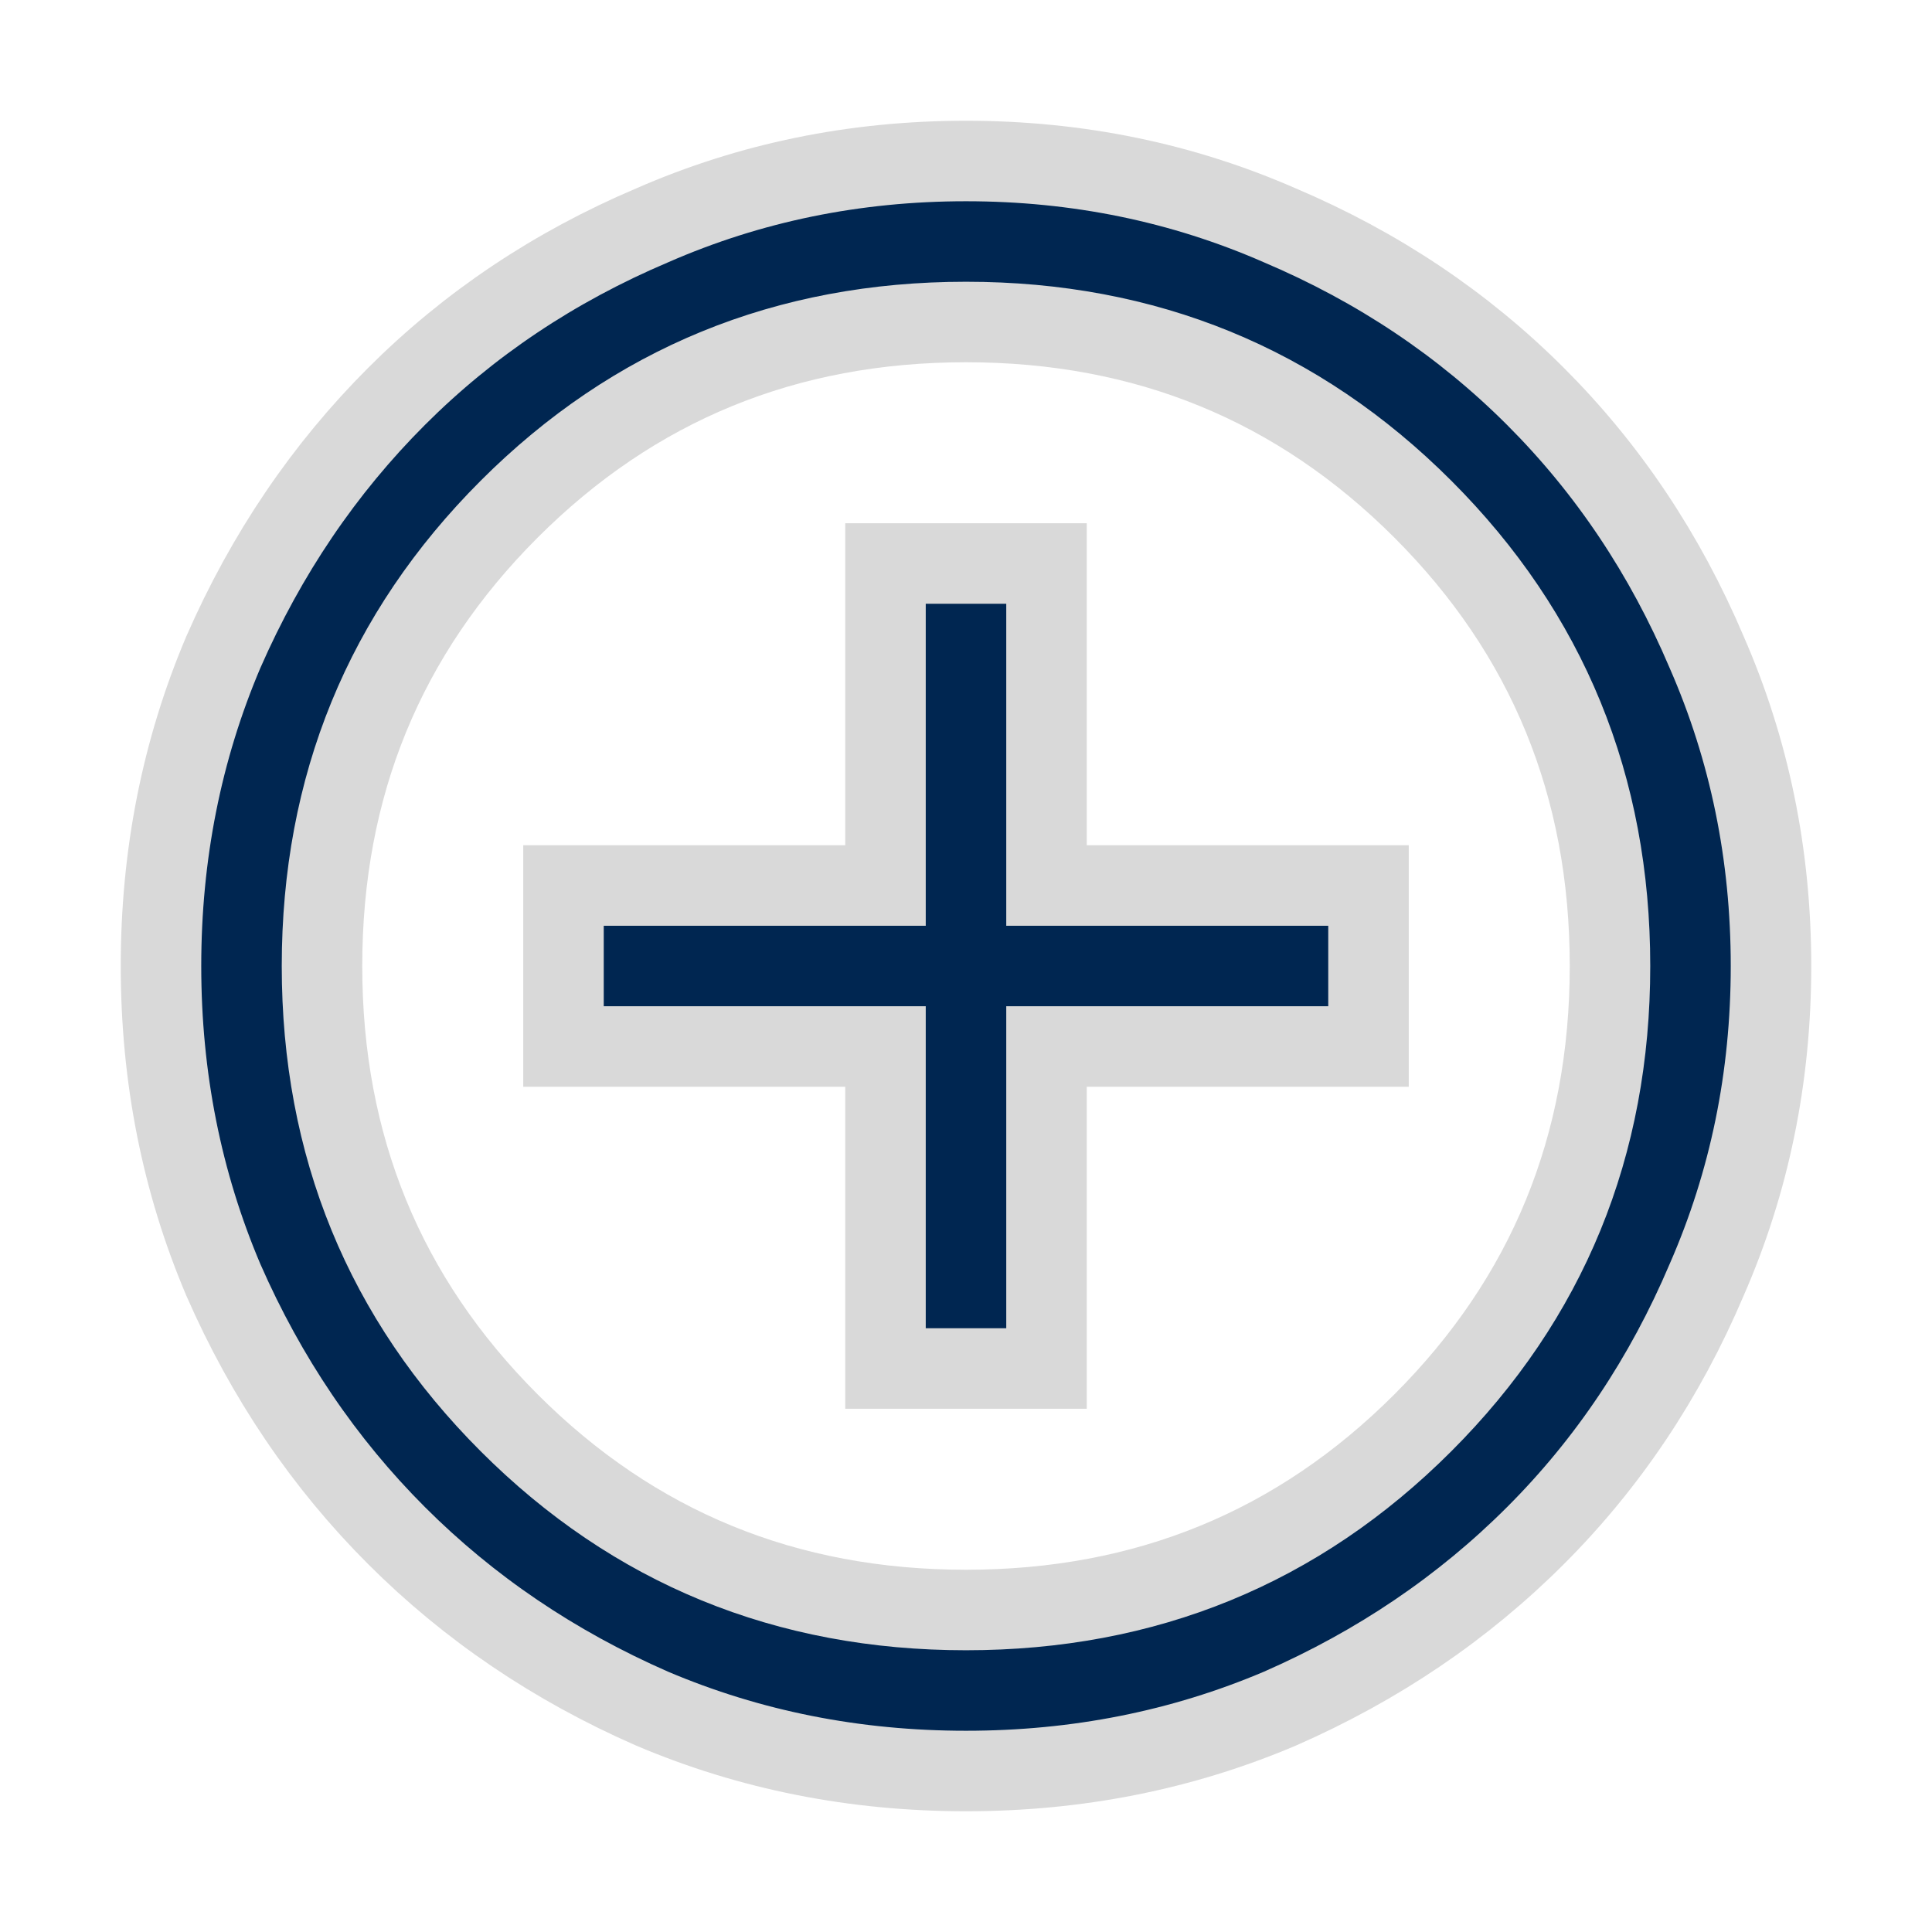
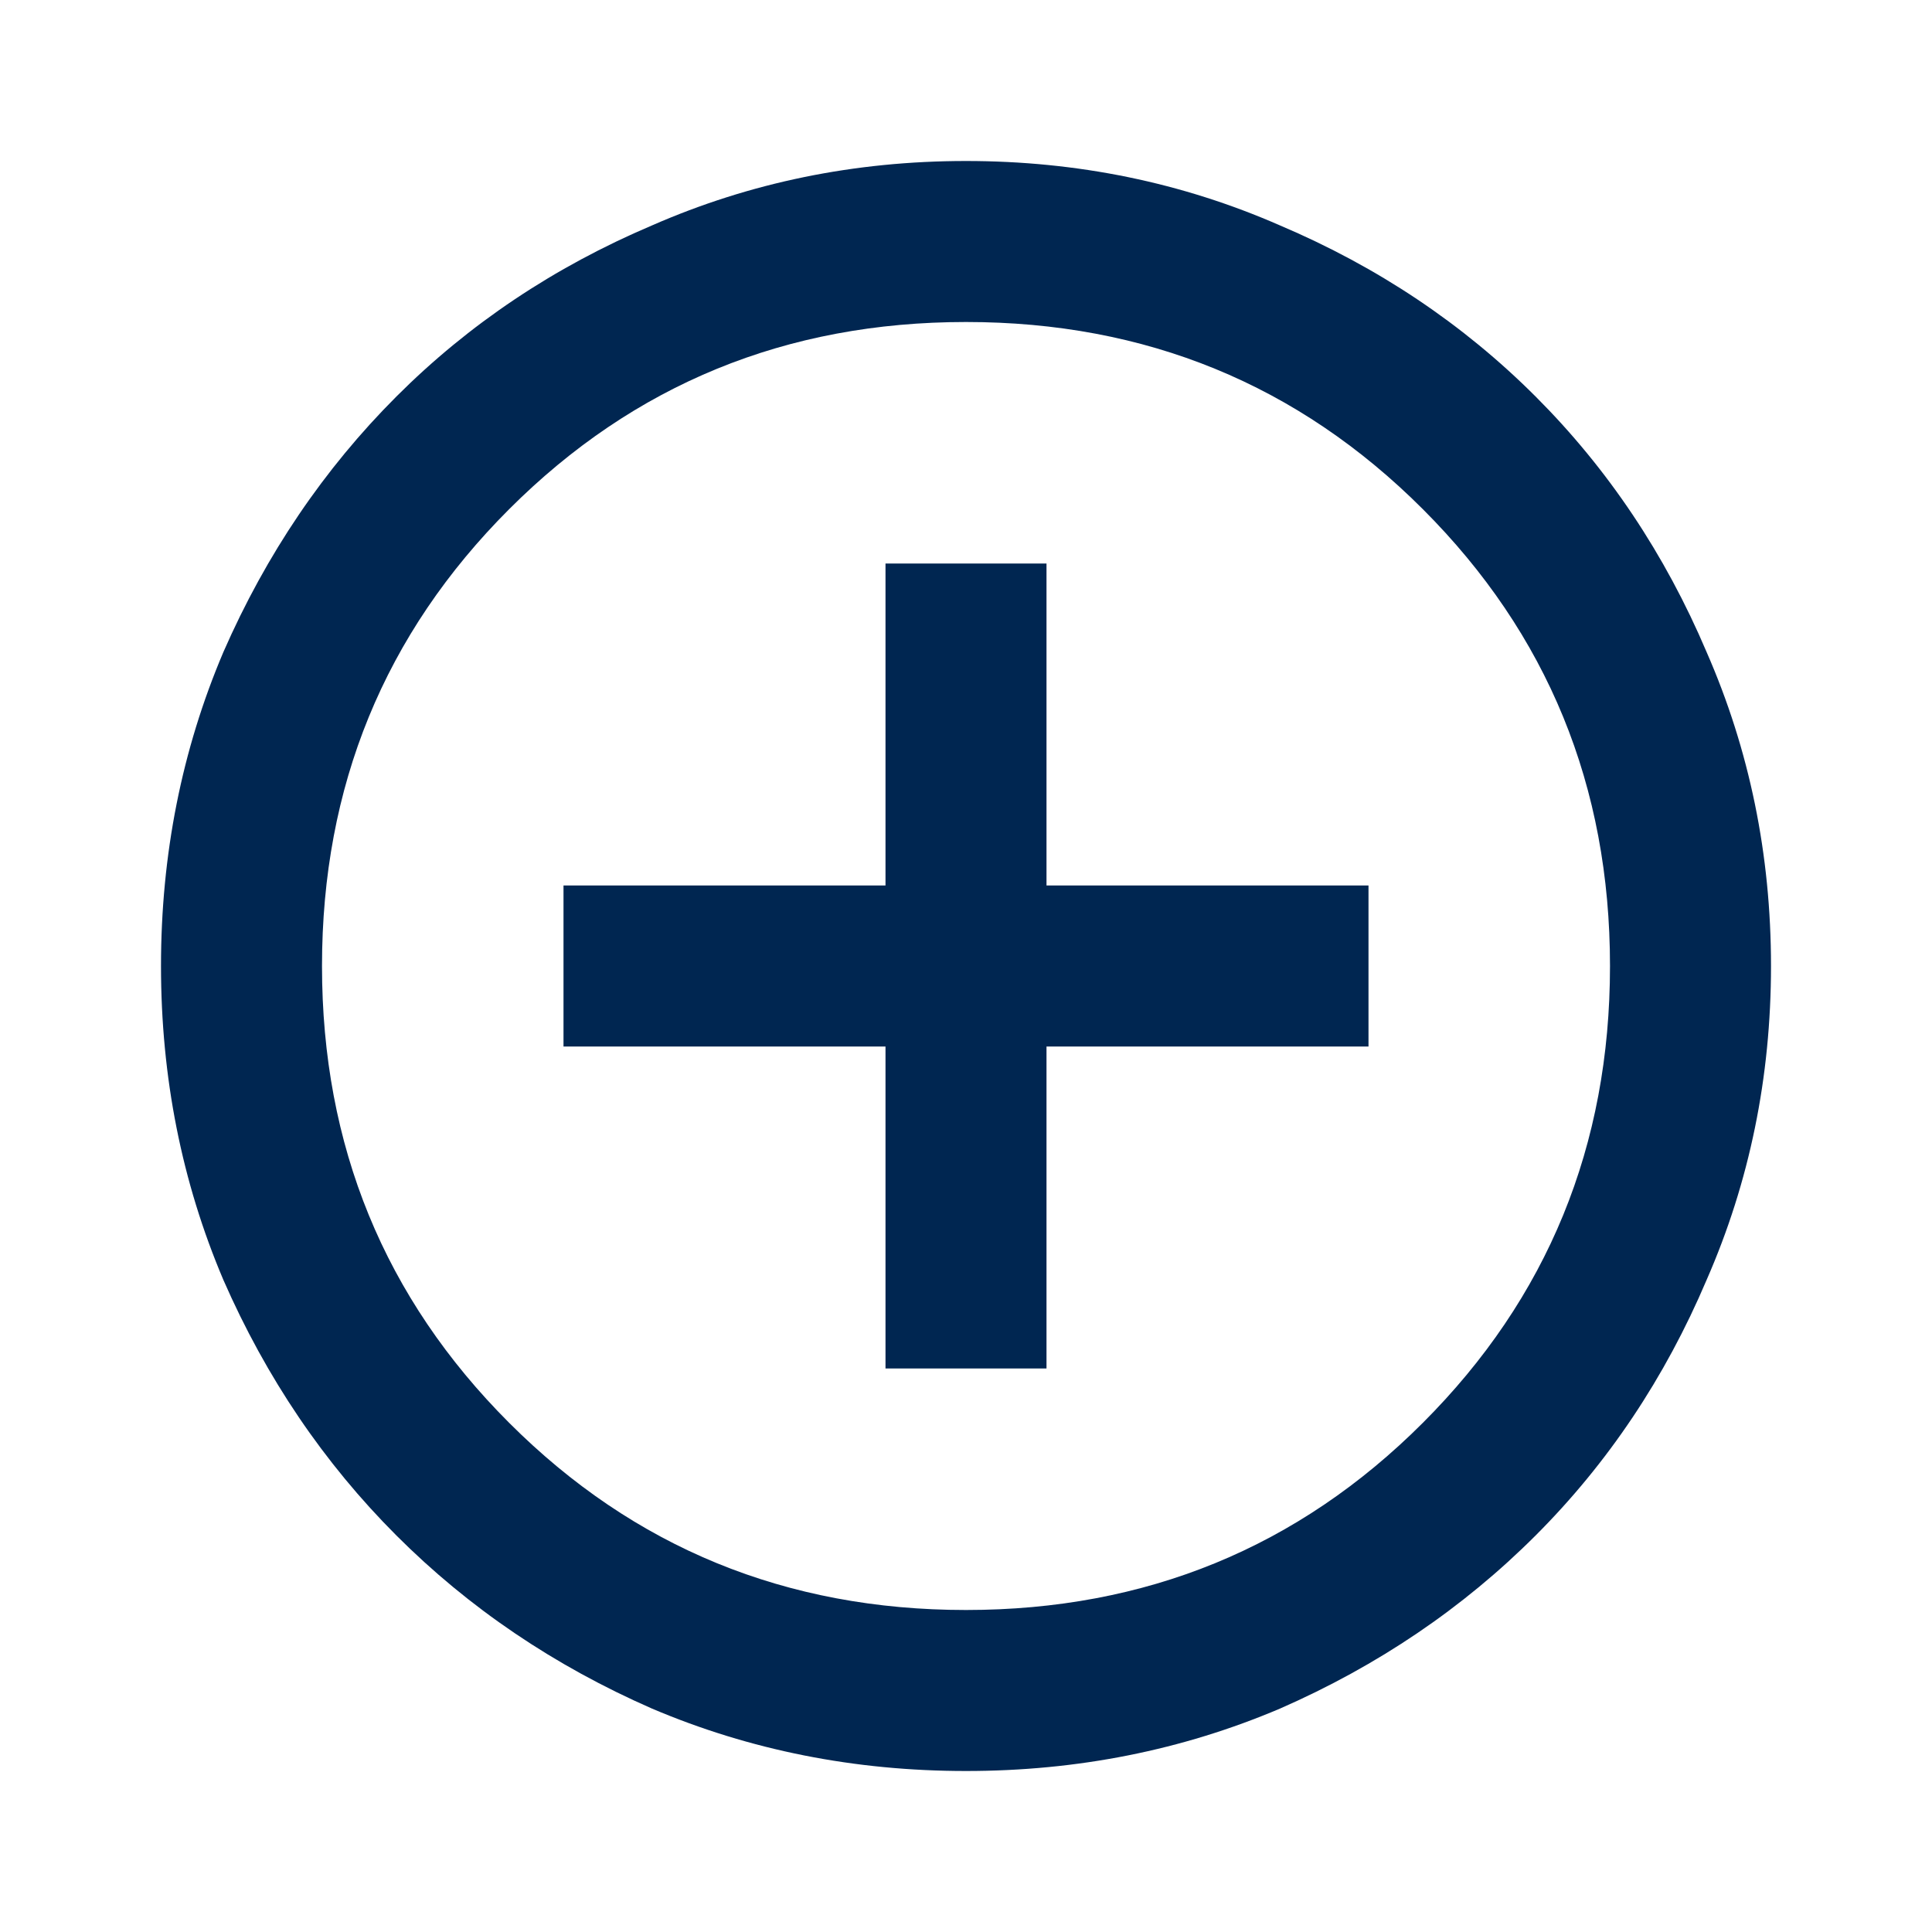
<svg xmlns="http://www.w3.org/2000/svg" width="24" height="24" viewBox="0 0 24 24" fill="none">
-   <path d="M11 17H13V13H17V11H13V7H11V11H7V13H11V17ZM12 22C10.617 22 9.317 21.742 8.1 21.225C6.883 20.692 5.825 19.975 4.925 19.075C4.025 18.175 3.308 17.117 2.775 15.9C2.258 14.683 2 13.383 2 12C2 10.617 2.258 9.317 2.775 8.1C3.308 6.883 4.025 5.825 4.925 4.925C5.825 4.025 6.883 3.317 8.1 2.8C9.317 2.267 10.617 2 12 2C13.383 2 14.683 2.267 15.9 2.8C17.117 3.317 18.175 4.025 19.075 4.925C19.975 5.825 20.683 6.883 21.2 8.1C21.733 9.317 22 10.617 22 12C22 13.383 21.733 14.683 21.2 15.9C20.683 17.117 19.975 18.175 19.075 19.075C18.175 19.975 17.117 20.692 15.9 21.225C14.683 21.742 13.383 22 12 22ZM12 20C14.233 20 16.125 19.225 17.675 17.675C19.225 16.125 20 14.233 20 12C20 9.767 19.225 7.875 17.675 6.325C16.125 4.775 14.233 4 12 4C9.767 4 7.875 4.775 6.325 6.325C4.775 7.875 4 9.767 4 12C4 14.233 4.775 16.125 6.325 17.675C7.875 19.225 9.767 20 12 20Z" fill="#002651" stroke="#D9D9D9" />
+   <path d="M11 17H13V13H17V11H13V7H11V11H7V13H11V17ZM12 22C10.617 22 9.317 21.742 8.1 21.225C6.883 20.692 5.825 19.975 4.925 19.075C4.025 18.175 3.308 17.117 2.775 15.9C2.258 14.683 2 13.383 2 12C2 10.617 2.258 9.317 2.775 8.1C3.308 6.883 4.025 5.825 4.925 4.925C5.825 4.025 6.883 3.317 8.1 2.8C9.317 2.267 10.617 2 12 2C13.383 2 14.683 2.267 15.9 2.8C17.117 3.317 18.175 4.025 19.075 4.925C19.975 5.825 20.683 6.883 21.2 8.1C21.733 9.317 22 10.617 22 12C22 13.383 21.733 14.683 21.2 15.9C20.683 17.117 19.975 18.175 19.075 19.075C18.175 19.975 17.117 20.692 15.9 21.225C14.683 21.742 13.383 22 12 22ZM12 20C14.233 20 16.125 19.225 17.675 17.675C19.225 16.125 20 14.233 20 12C20 9.767 19.225 7.875 17.675 6.325C16.125 4.775 14.233 4 12 4C9.767 4 7.875 4.775 6.325 6.325C4.775 7.875 4 9.767 4 12C4 14.233 4.775 16.125 6.325 17.675C7.875 19.225 9.767 20 12 20Z" fill="#002651" />
</svg>
